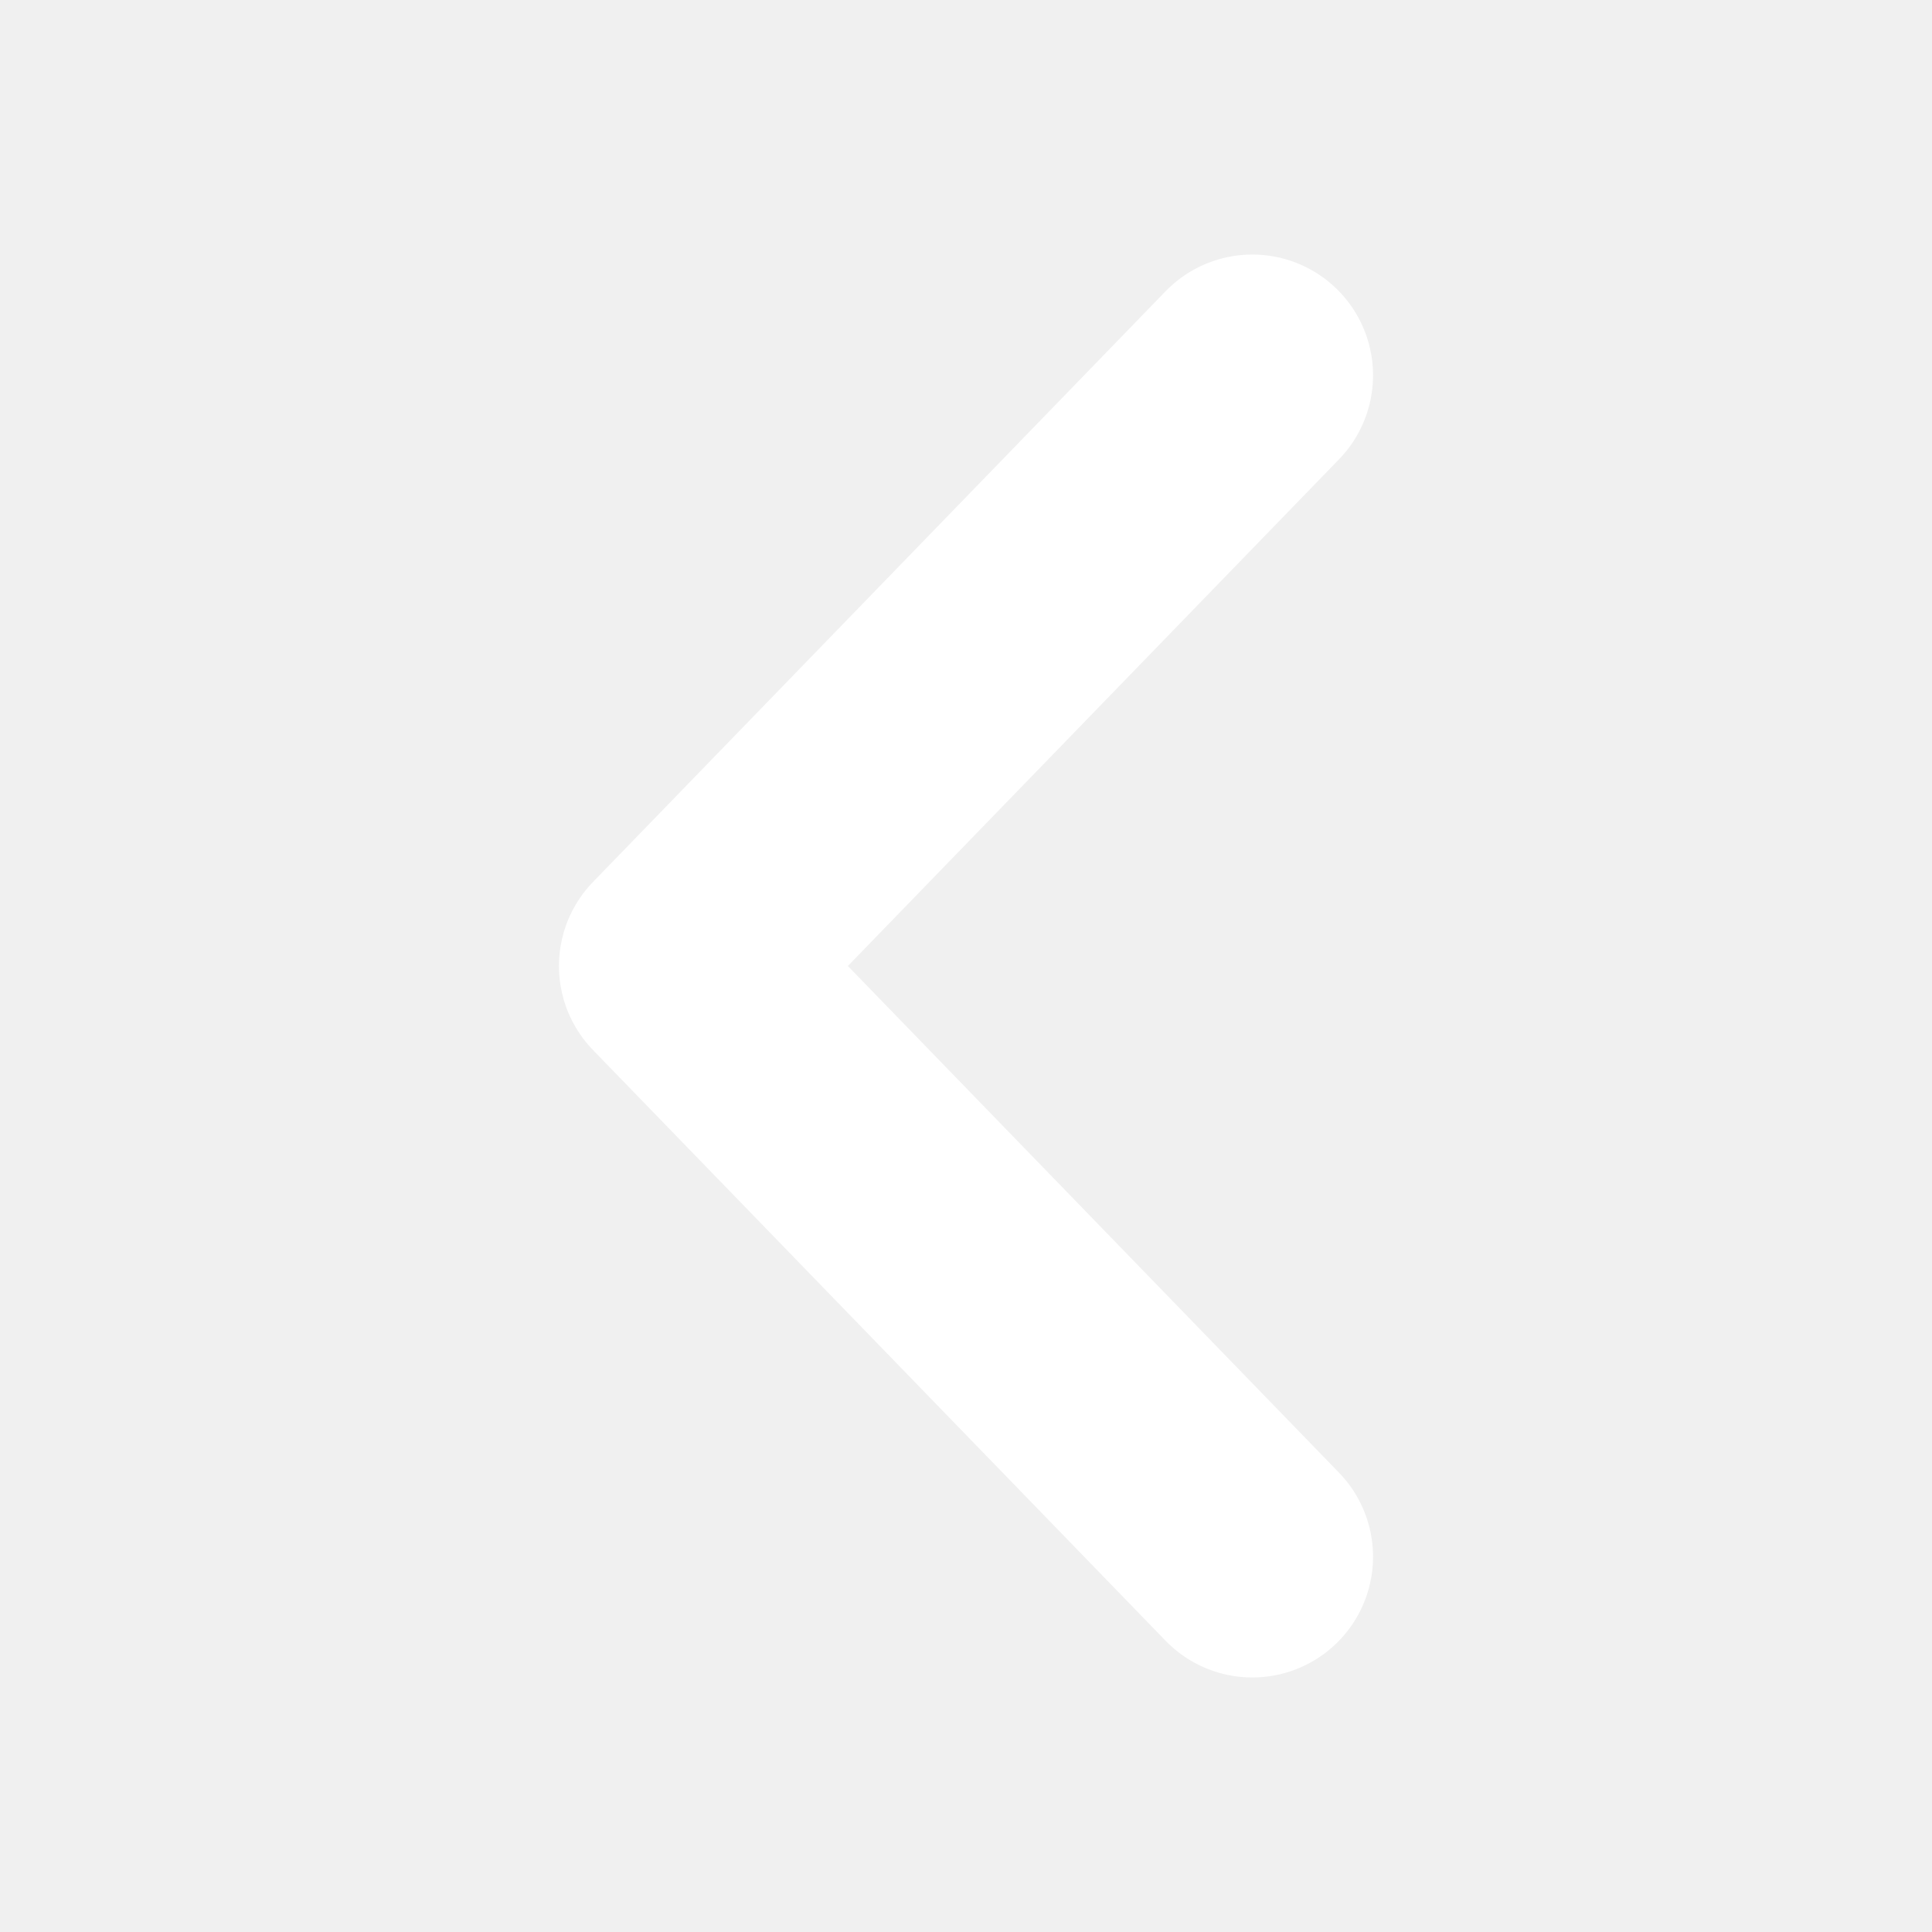
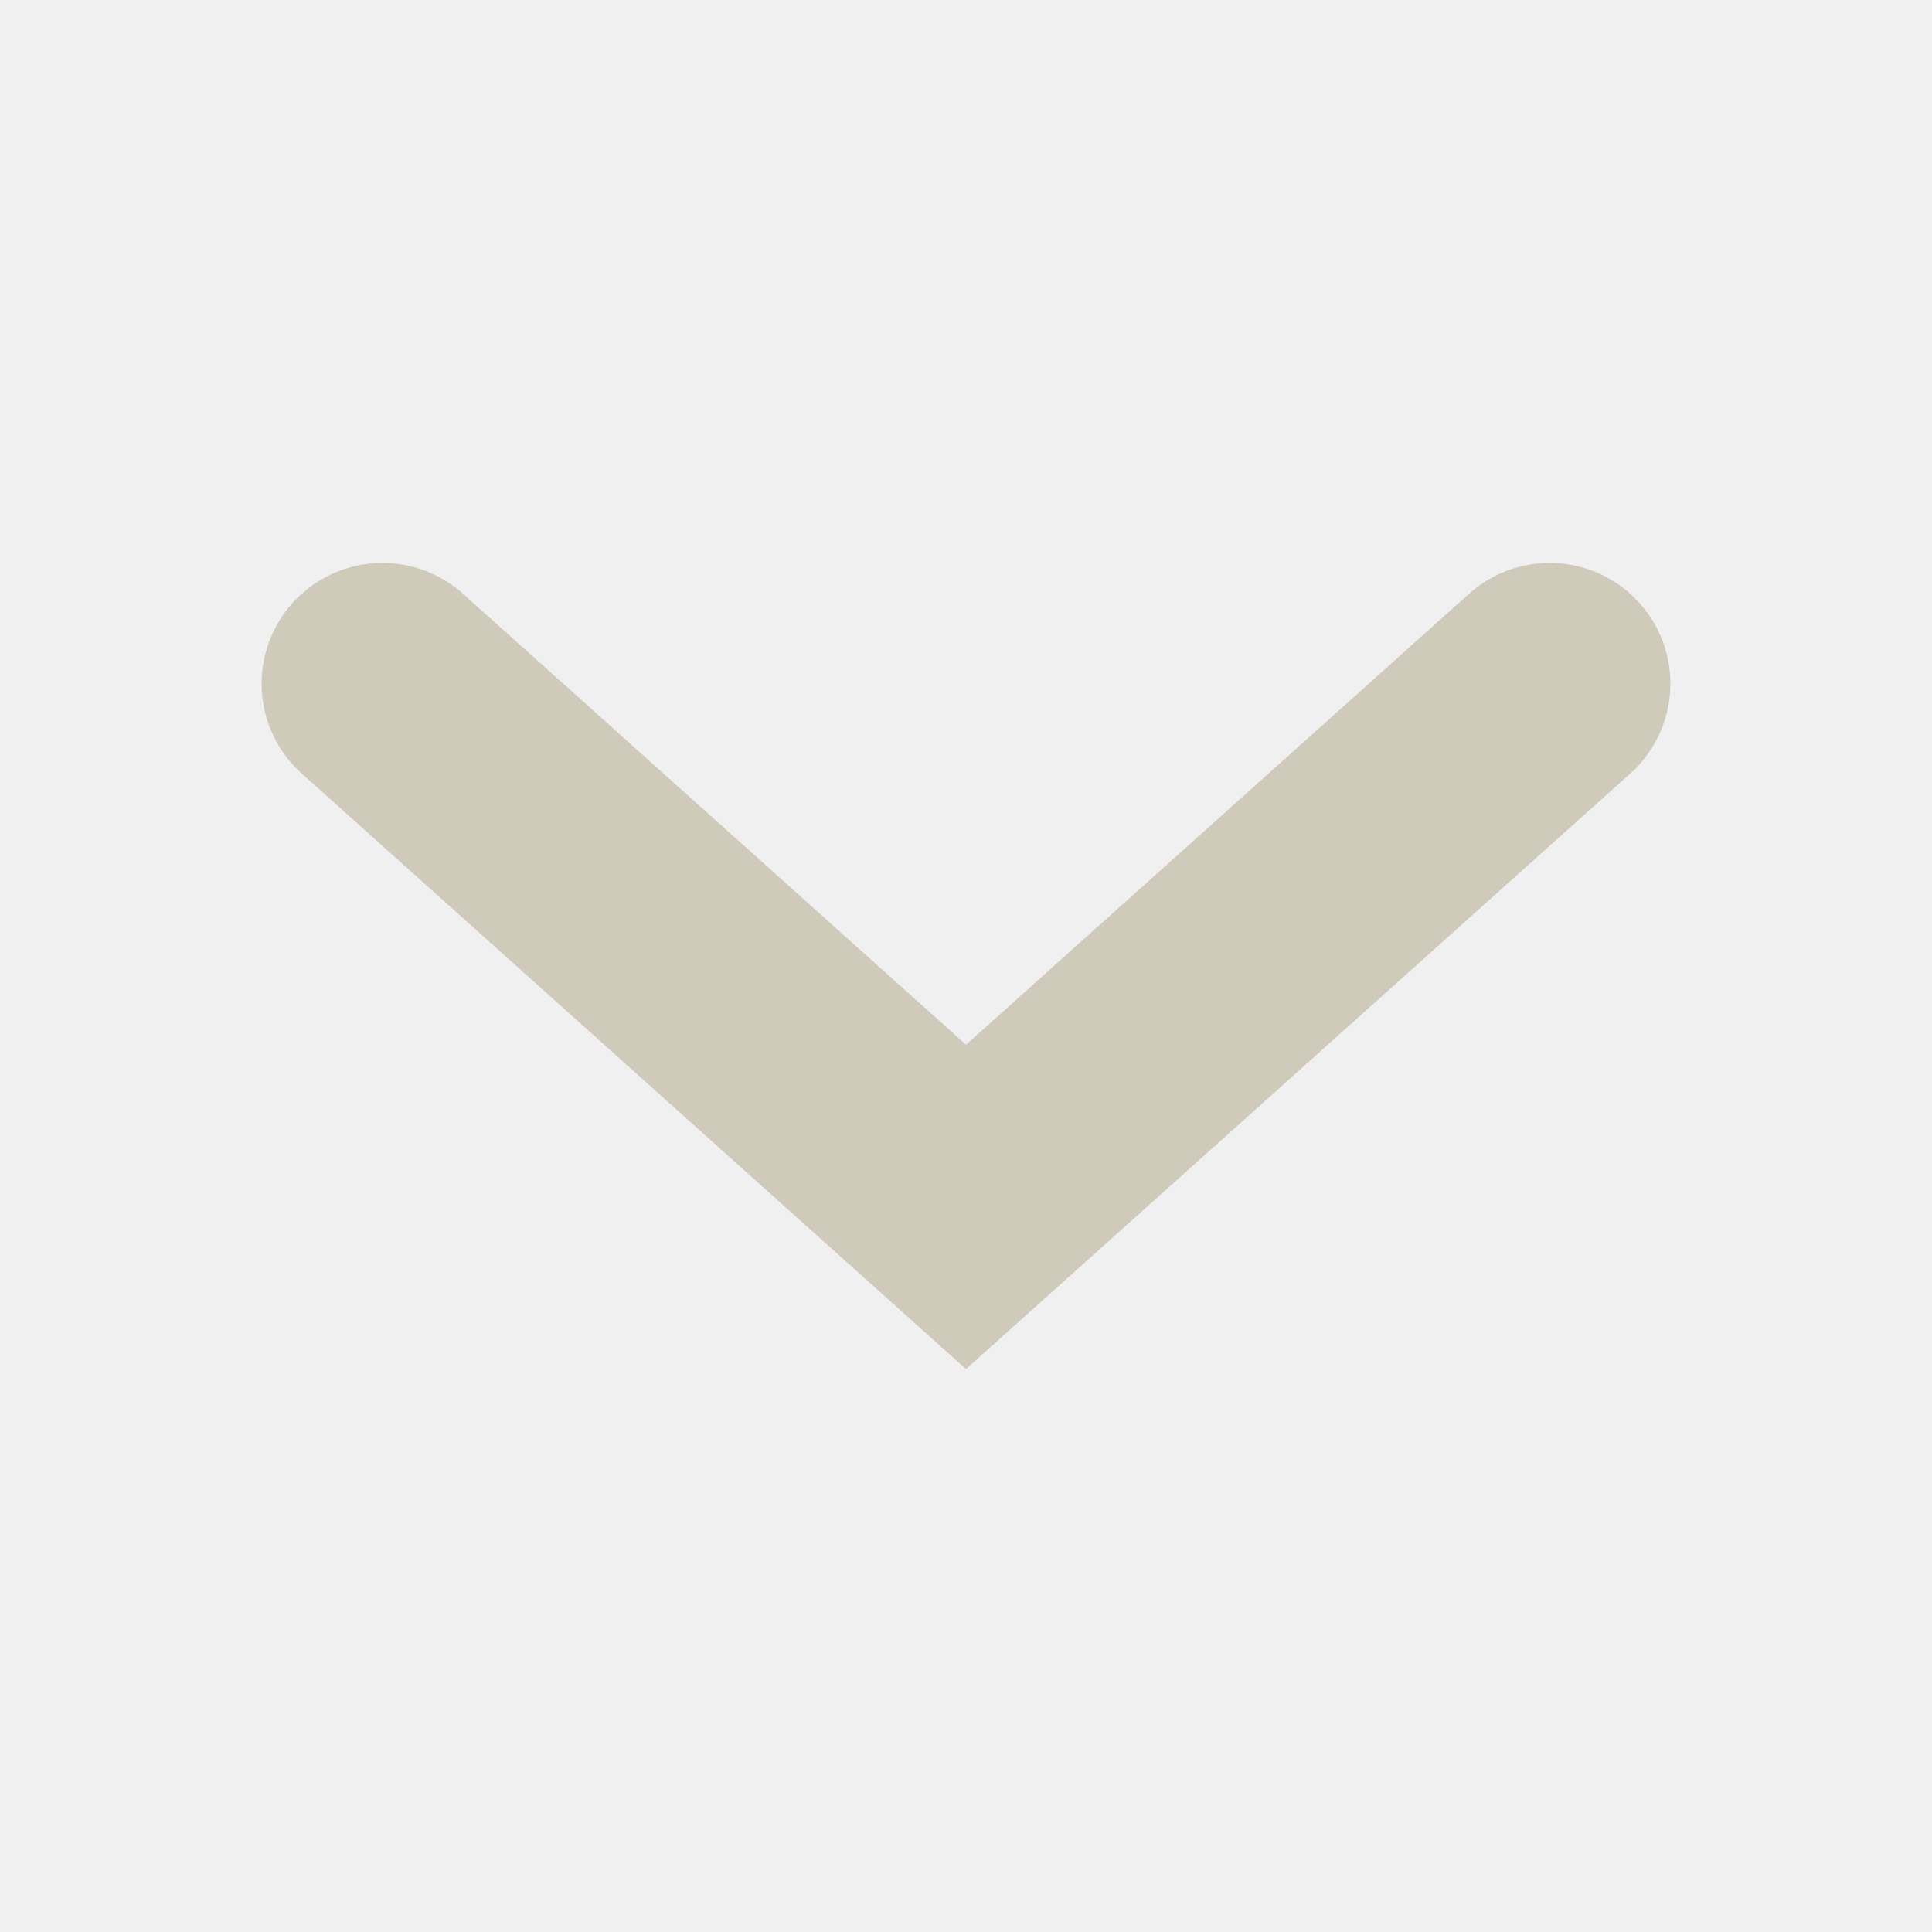
<svg xmlns="http://www.w3.org/2000/svg" width="48" height="48" viewBox="0 0 48 48" version="1.1" id="svg1" xml:space="preserve">
  <defs id="defs1" />
  <g id="layer1">
    <rect style="display:none;fill:none;stroke:#000000;stroke-width:8;stroke-dasharray:none;stroke-opacity:1" id="rect1" width="48" height="48" x="0" y="0" />
-     <path style="fill:none;stroke:#ffffff;stroke-width:6;stroke-linecap:round;stroke-linejoin:round;stroke-dasharray:none;stroke-opacity:1" d="M 31.113,9.324 16.887,24 31.113,38.676" id="path1" />
+     <path style="fill:none;stroke:#cfcaba;stroke-width:6;stroke-linecap:round;stroke-linejoin:miter;stroke-dasharray:none;stroke-opacity:1" d="M 38.5,16.986 24,29.985 9.5,16.986" id="path1" />
  </g>
</svg>
